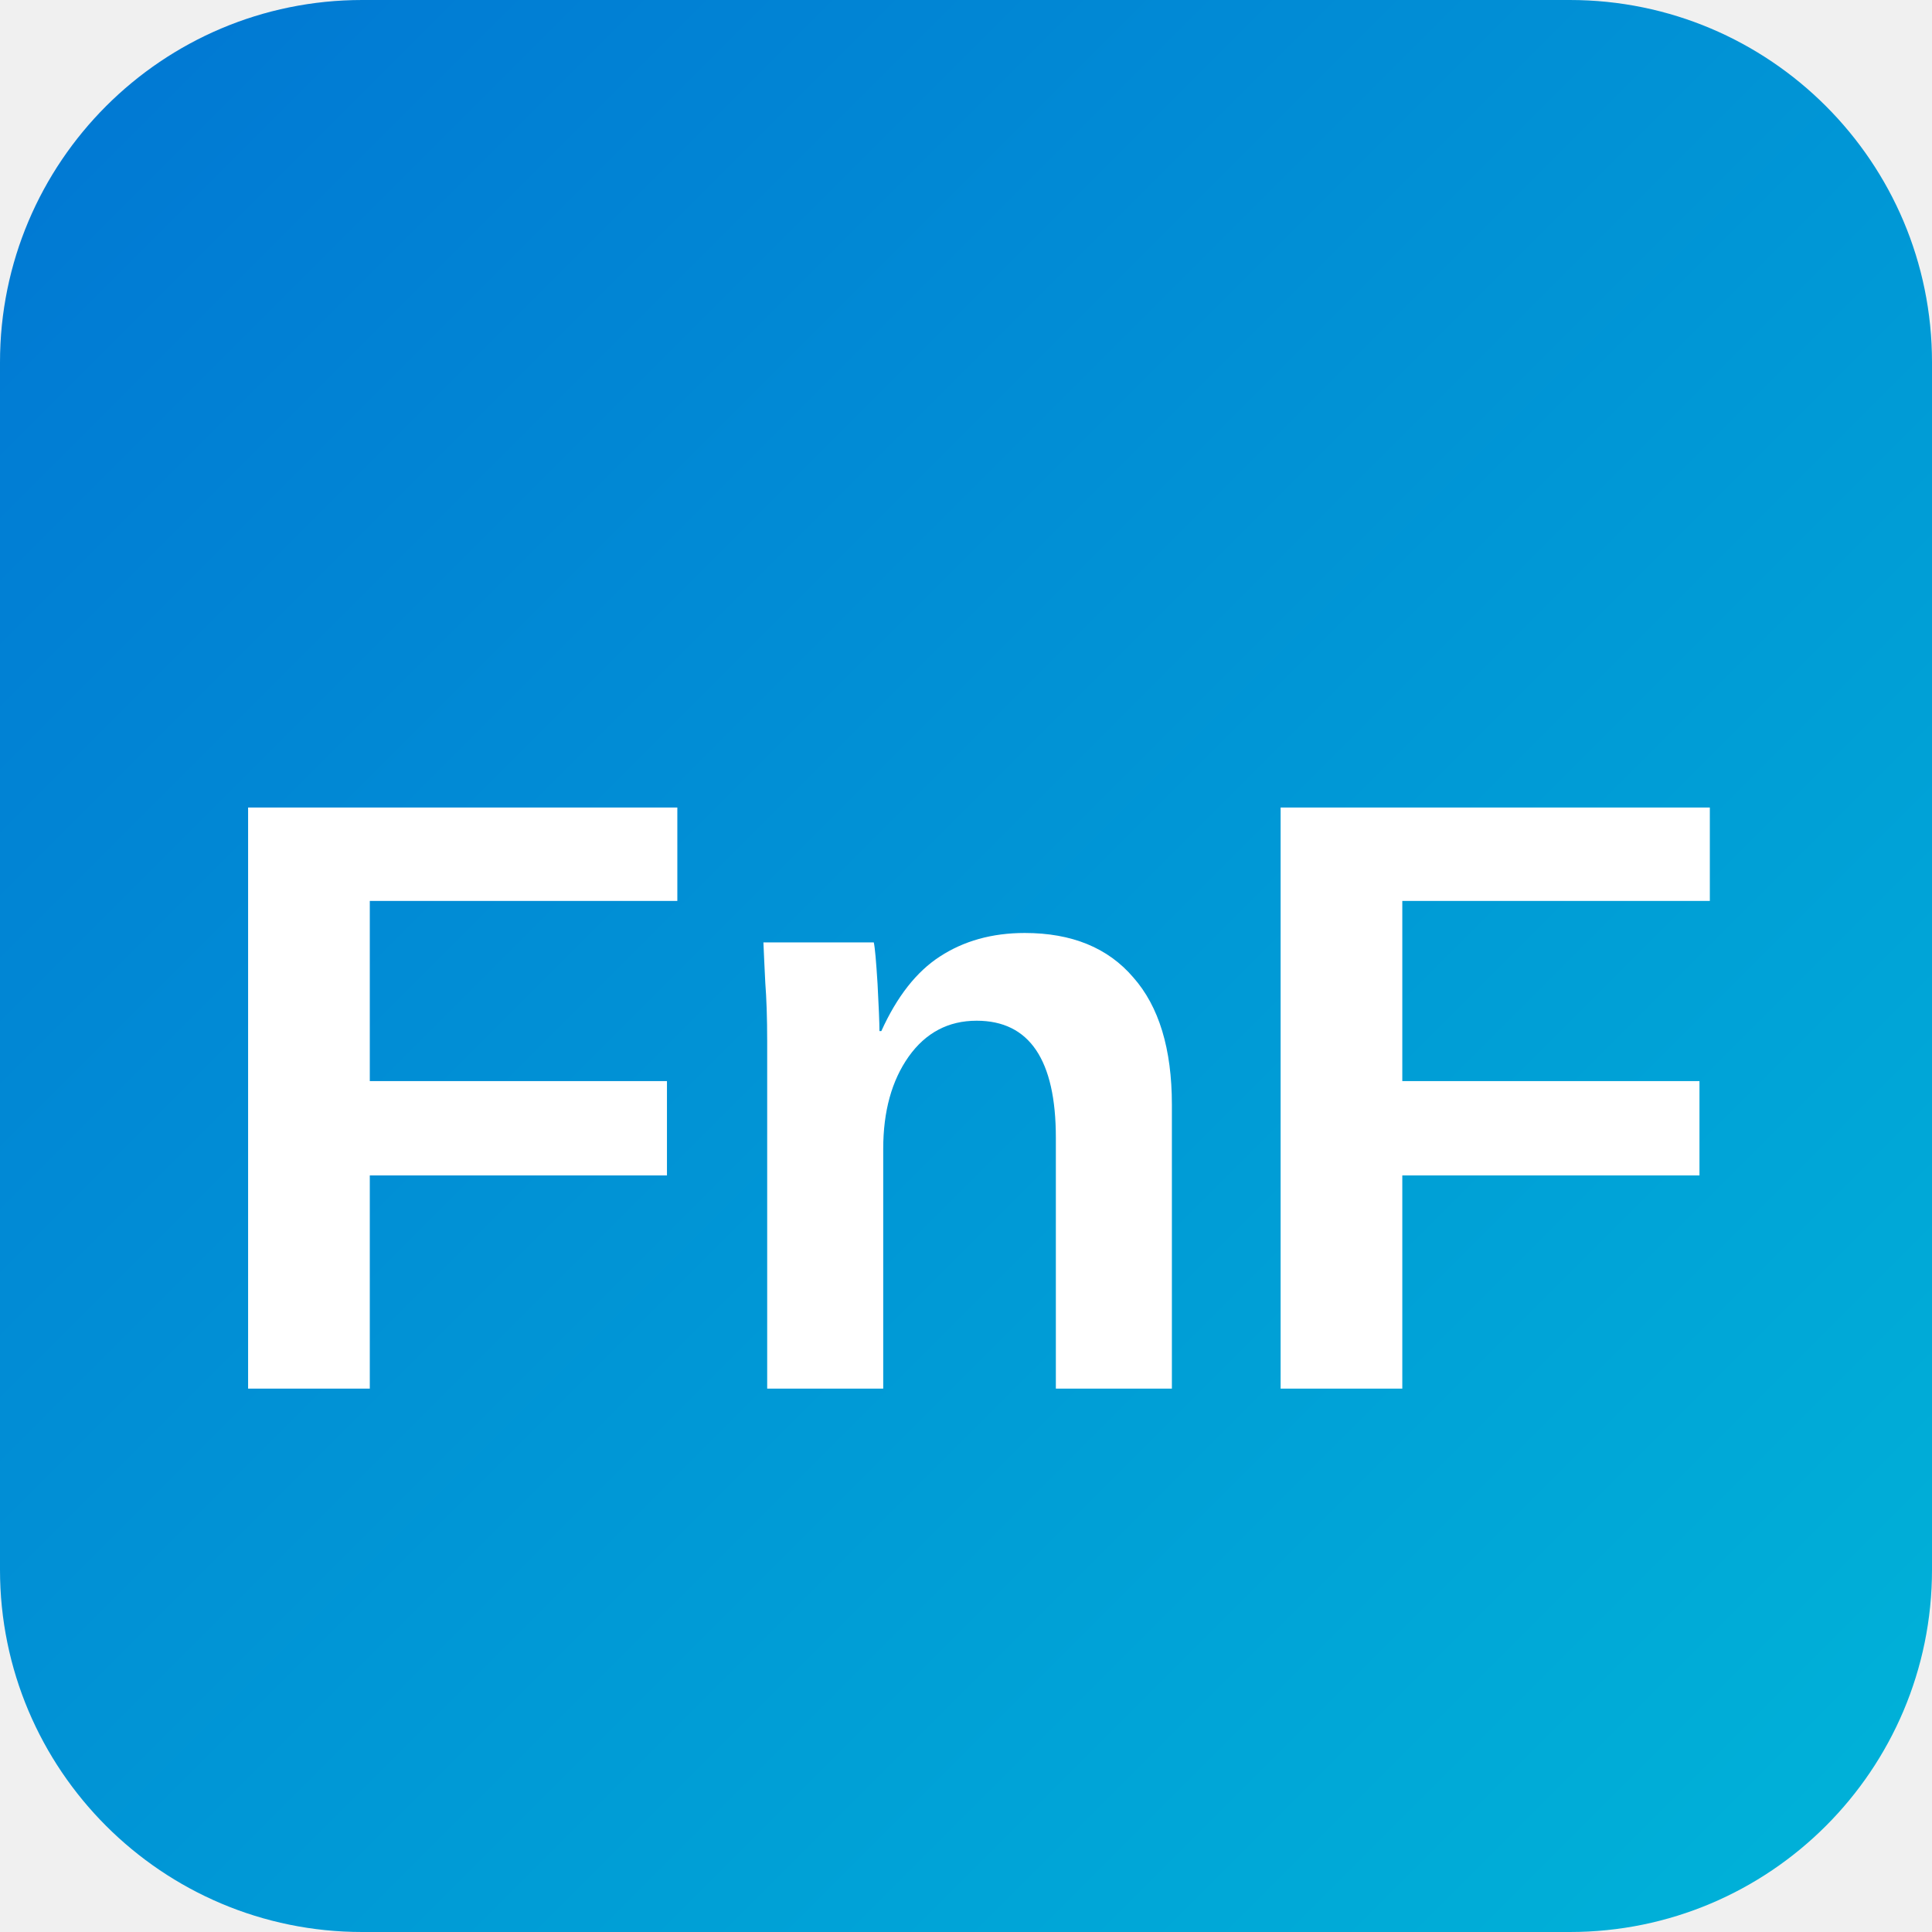
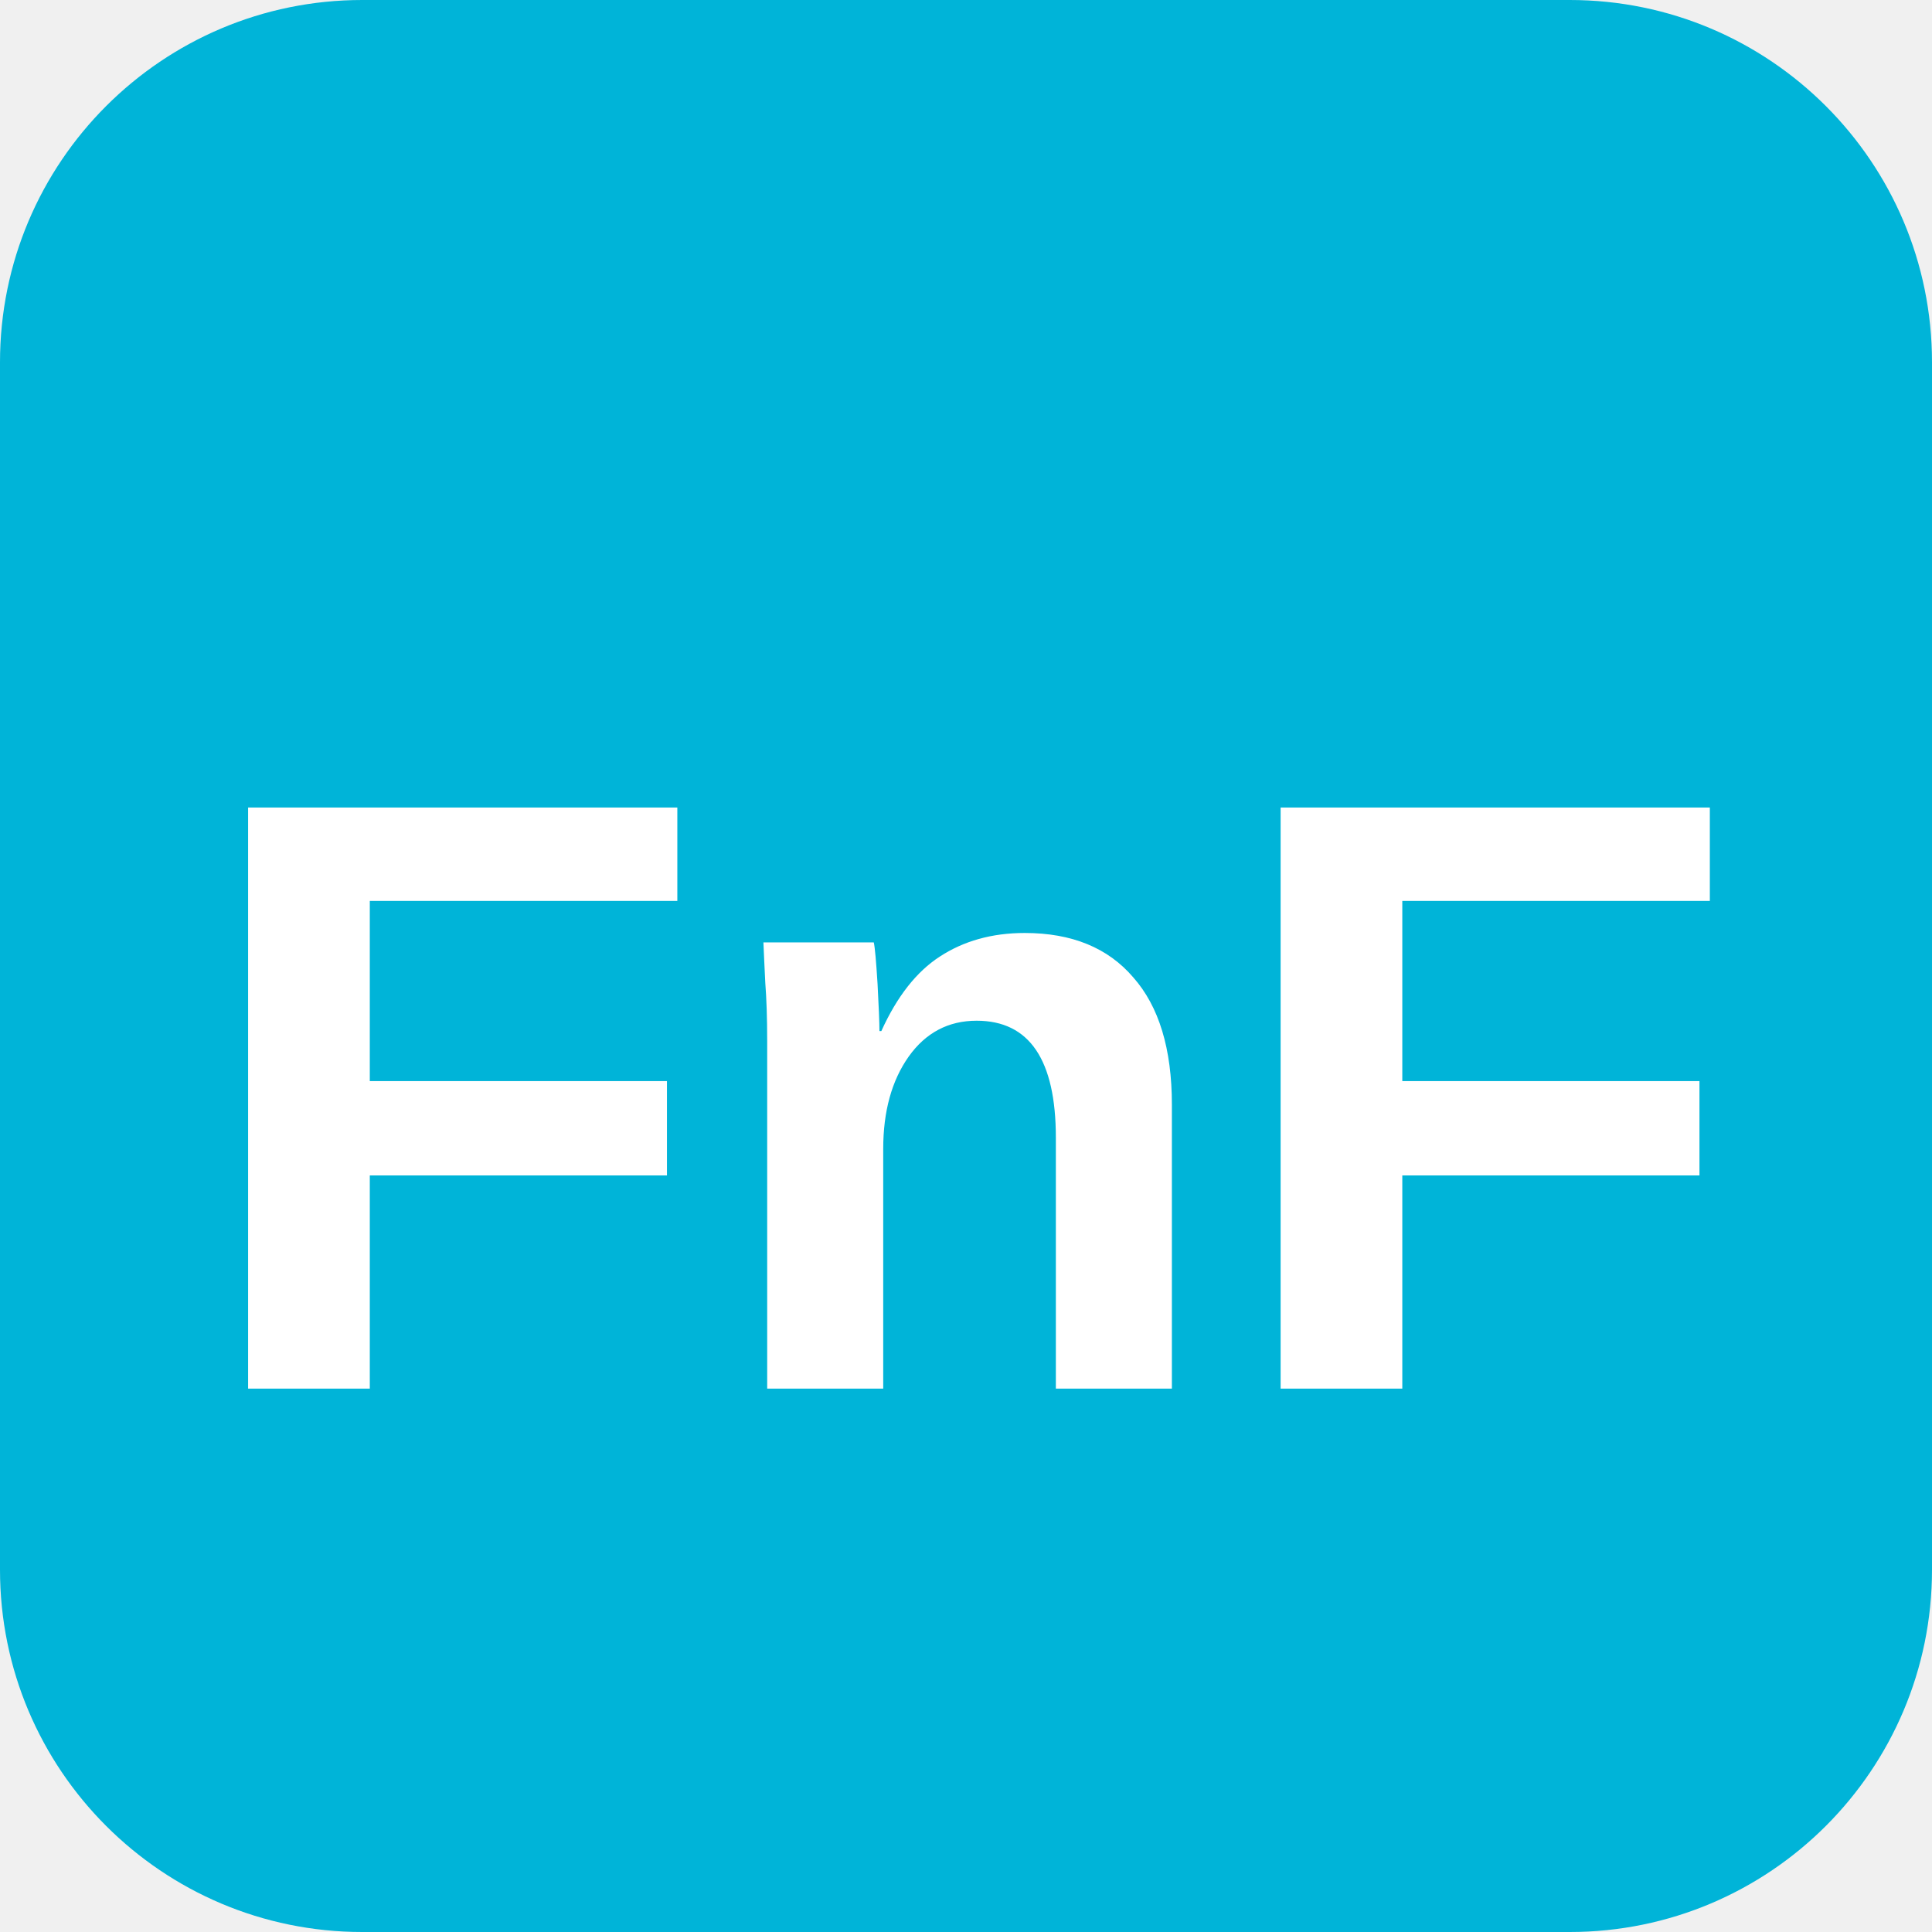
<svg xmlns="http://www.w3.org/2000/svg" viewBox="0 0 32 32">
-   <defs>
-     <linearGradient id="bg" x1="0" y1="0" x2="1" y2="1">
-       <stop offset="0%" stop-color="#0176d3" />
-       <stop offset="100%" stop-color="#00b4d8" />
-     </linearGradient>
-   </defs>
-   <rect width="32" height="32" rx="6" fill="url(#bg)" />
-   <text x="16" y="23" font-family="Arial, Helvetica, sans-serif" font-size="14" font-weight="900" text-anchor="middle" fill="#ffffff">FnF</text>
+   <rect width="32" height="32" rx="6" fill="#00b4d8" />
+   <text x="16" y="23" font-family="Arial, Helvetica, sans-serif" font-size="14" font-weight="900" text-anchor="middle" fill="#fff">FnF</text>
</svg>
